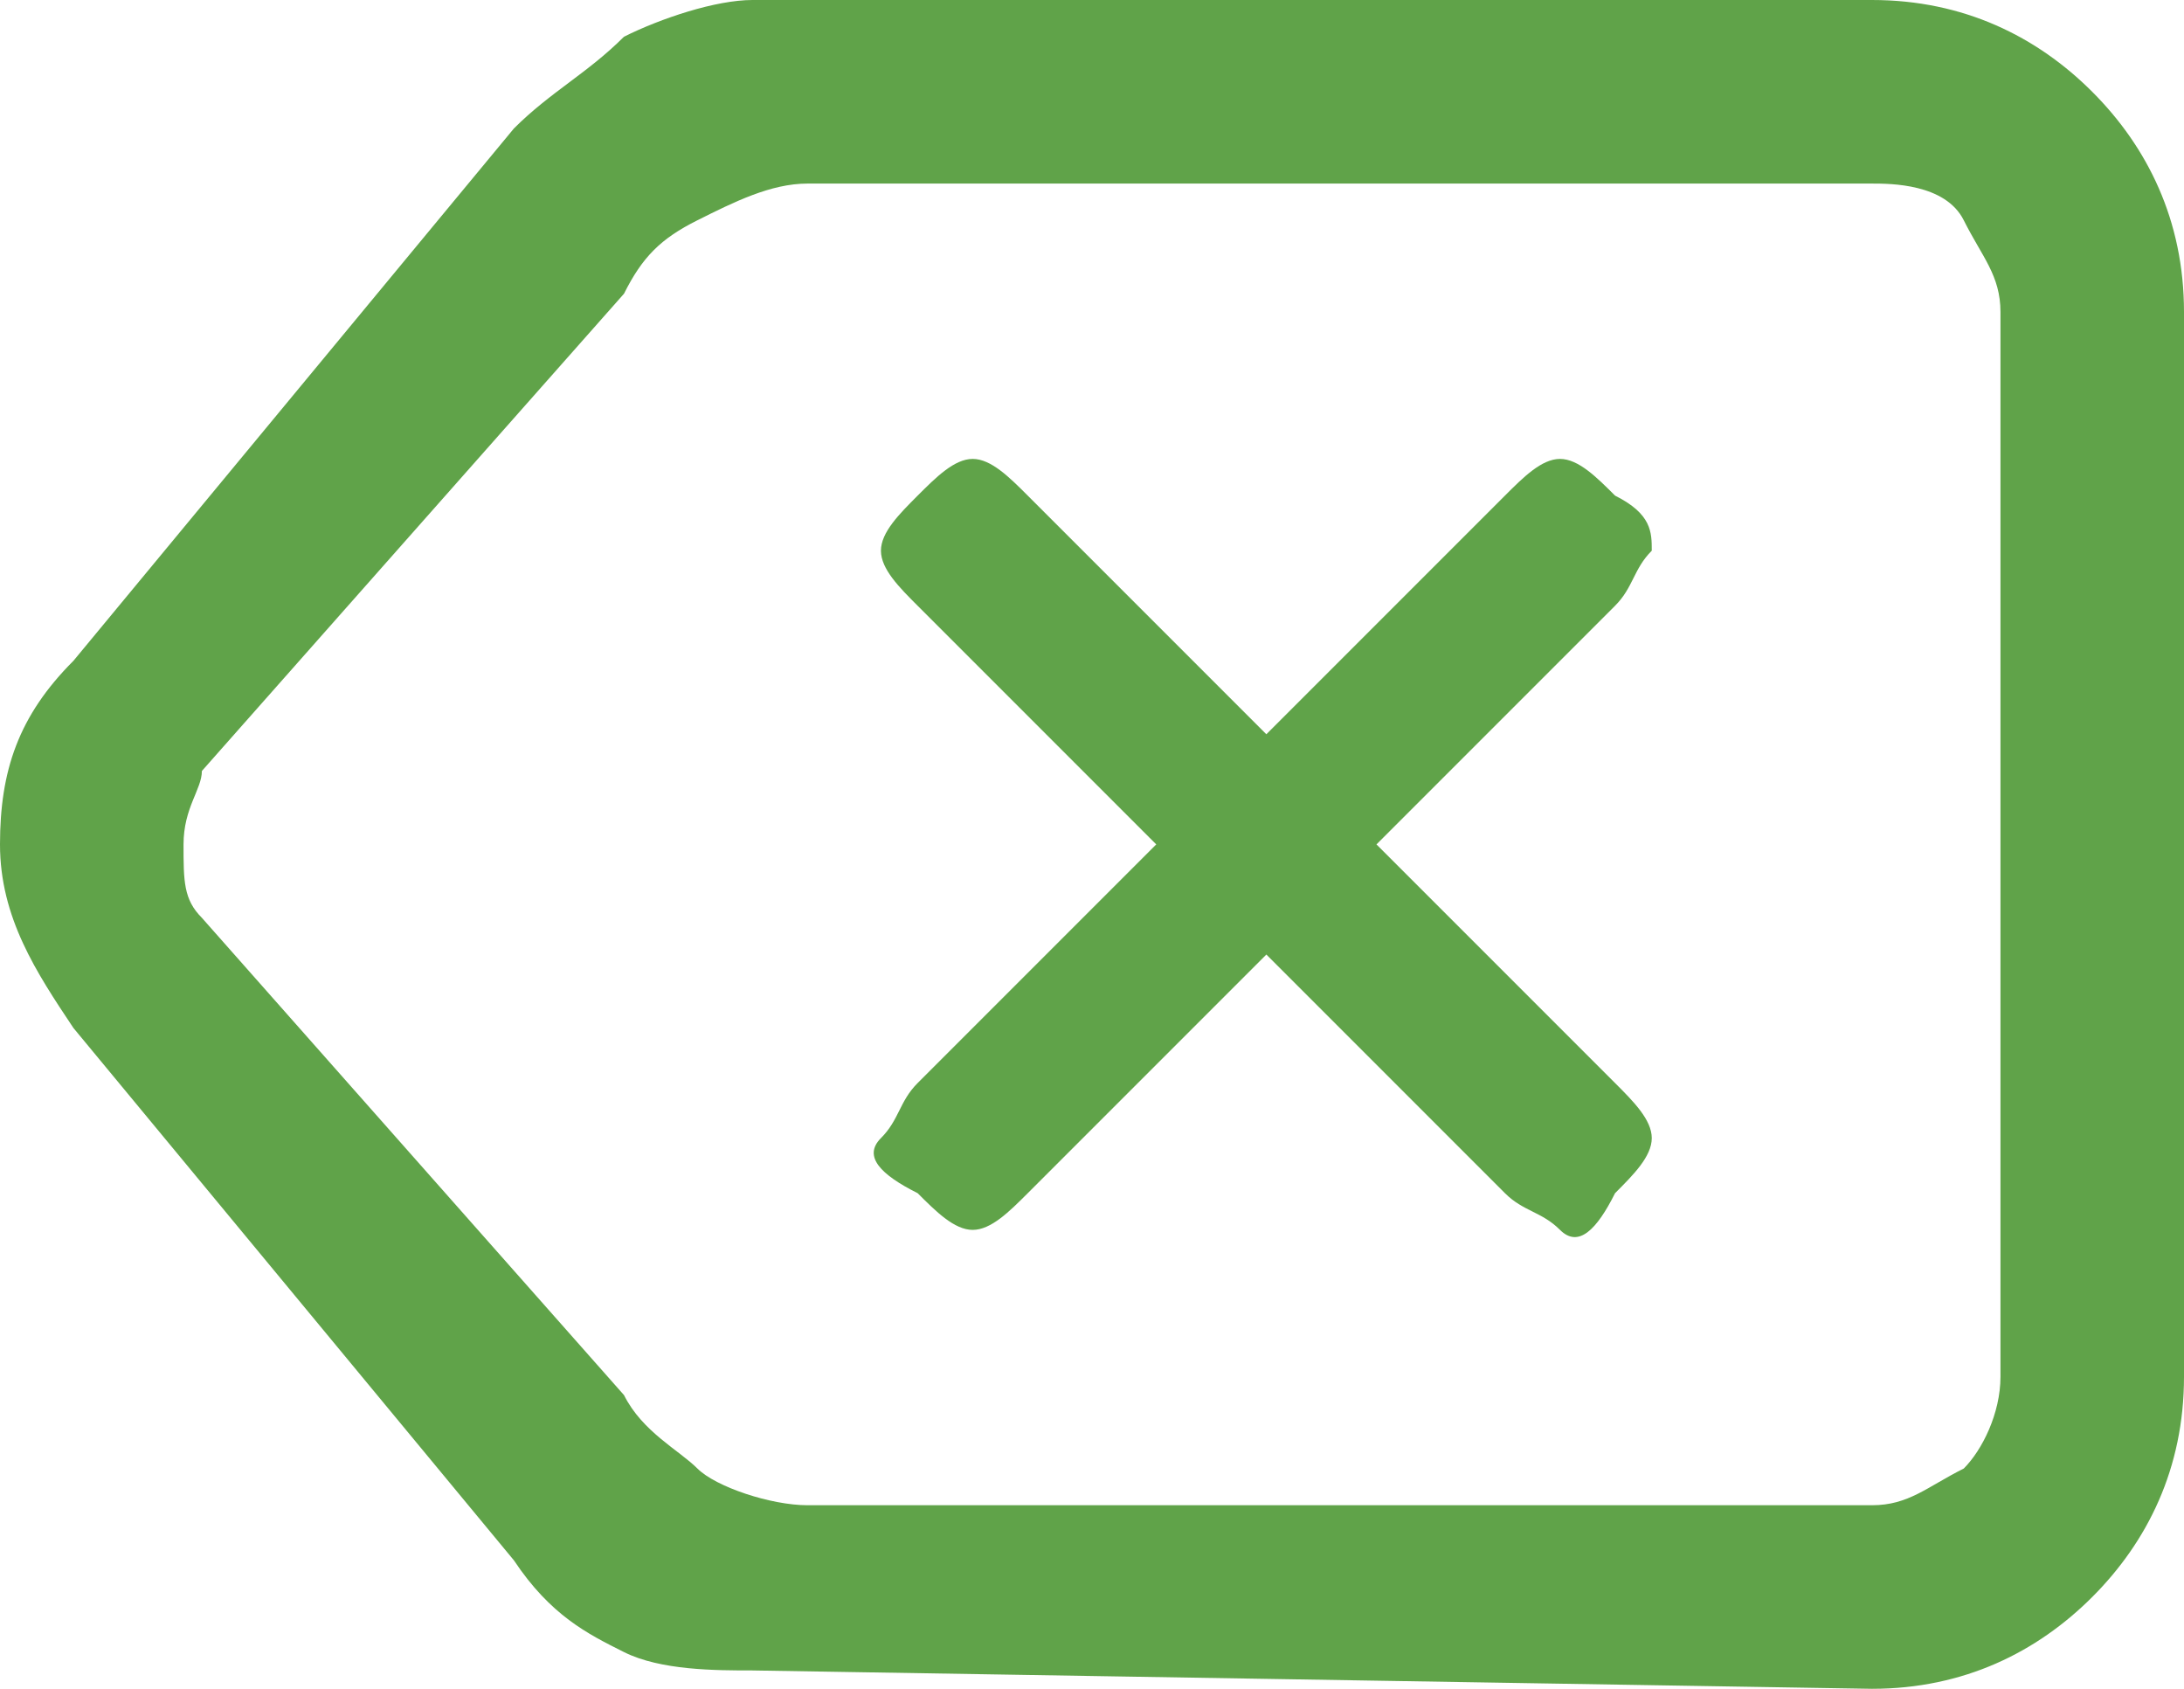
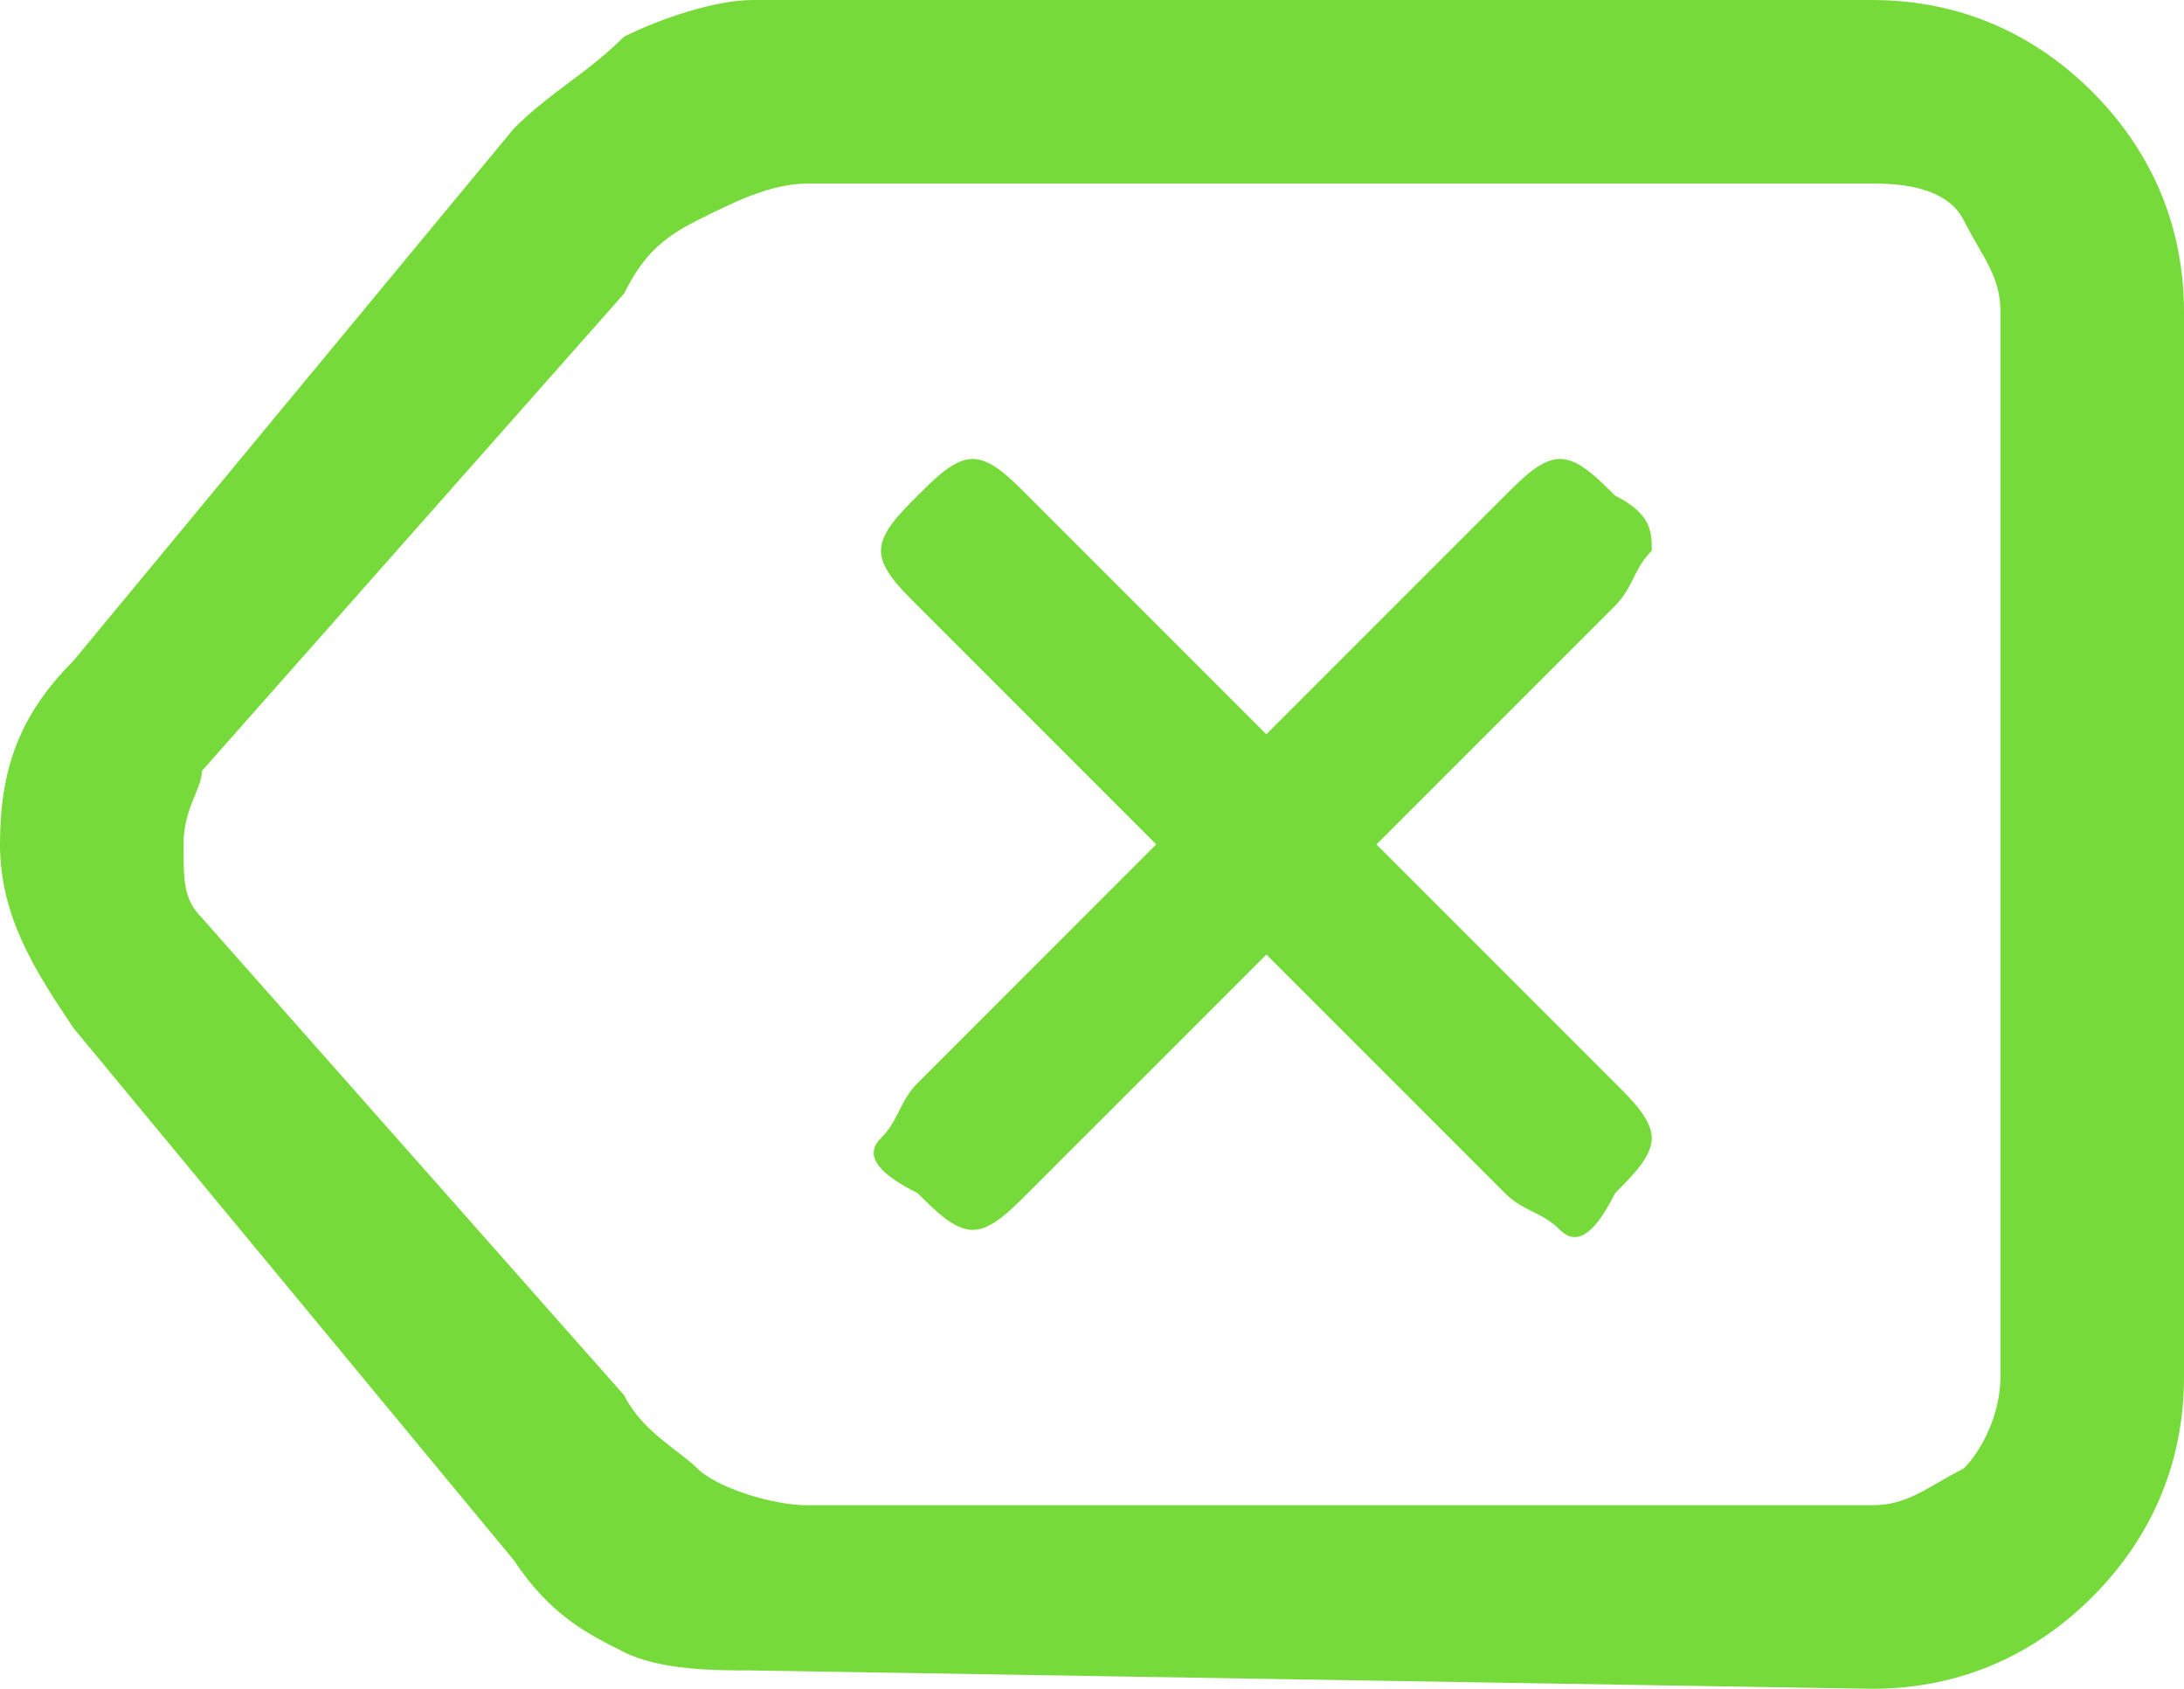
<svg xmlns="http://www.w3.org/2000/svg" version="1.1" id="katman_1" x="0px" y="0px" viewBox="0 0 11.9 9.2" style="enable-background:new 0 0 11.9 9.2;" xml:space="preserve">
  <style type="text/css">
- 	.st0{opacity:0.75;fill:#2B840C;enable-background:new    ;}
+ 	.st0{fill:#76da3a;enable-background:new    ;}
</style>
  <path class="st0" d="M4.1,9.1c-0.2,0-0.5,0-0.7-0.1S3,8.8,2.8,8.5L0.4,5.6C0.2,5.3,0,5,0,4.6s0.1-0.7,0.4-1l2.4-2.9  C3,0.5,3.2,0.4,3.4,0.2C3.6,0.1,3.9,0,4.1,0h6.1c0.5,0,0.9,0.2,1.2,0.5s0.5,0.7,0.5,1.2v5.8c0,0.5-0.2,0.9-0.5,1.2s-0.7,0.5-1.2,0.5  L4.1,9.1L4.1,9.1z M10.8,8.2V1V8.2z M4.4,8.2h5.8c0.2,0,0.3-0.1,0.5-0.2c0.1-0.1,0.2-0.3,0.2-0.5V1.7c0-0.2-0.1-0.3-0.2-0.5  C10.6,1,10.3,1,10.2,1H4.4C4.2,1,4,1.1,3.8,1.2C3.6,1.3,3.5,1.4,3.4,1.6L1.1,4.2C1.1,4.3,1,4.4,1,4.6S1,4.9,1.1,5l2.3,2.6  C3.5,7.8,3.7,7.9,3.8,8C3.9,8.1,4.2,8.2,4.4,8.2z M6.9,5.2l1.3,1.3c0.1,0.1,0.2,0.1,0.3,0.2s0.2,0,0.3-0.2C8.9,6.4,9,6.3,9,6.2  S8.9,6,8.8,5.9L7.5,4.6l1.3-1.3C8.9,3.2,8.9,3.1,9,3c0-0.1,0-0.2-0.2-0.3C8.7,2.6,8.6,2.5,8.5,2.5S8.3,2.6,8.2,2.7L6.9,4L5.6,2.7  C5.5,2.6,5.4,2.5,5.3,2.5C5.2,2.5,5.1,2.6,5,2.7C4.9,2.8,4.8,2.9,4.8,3S4.9,3.2,5,3.3l1.3,1.3L5,5.9C4.9,6,4.9,6.1,4.8,6.2  s0,0.2,0.2,0.3c0.1,0.1,0.2,0.2,0.3,0.2s0.2-0.1,0.3-0.2L6.9,5.2z" />
</svg>
